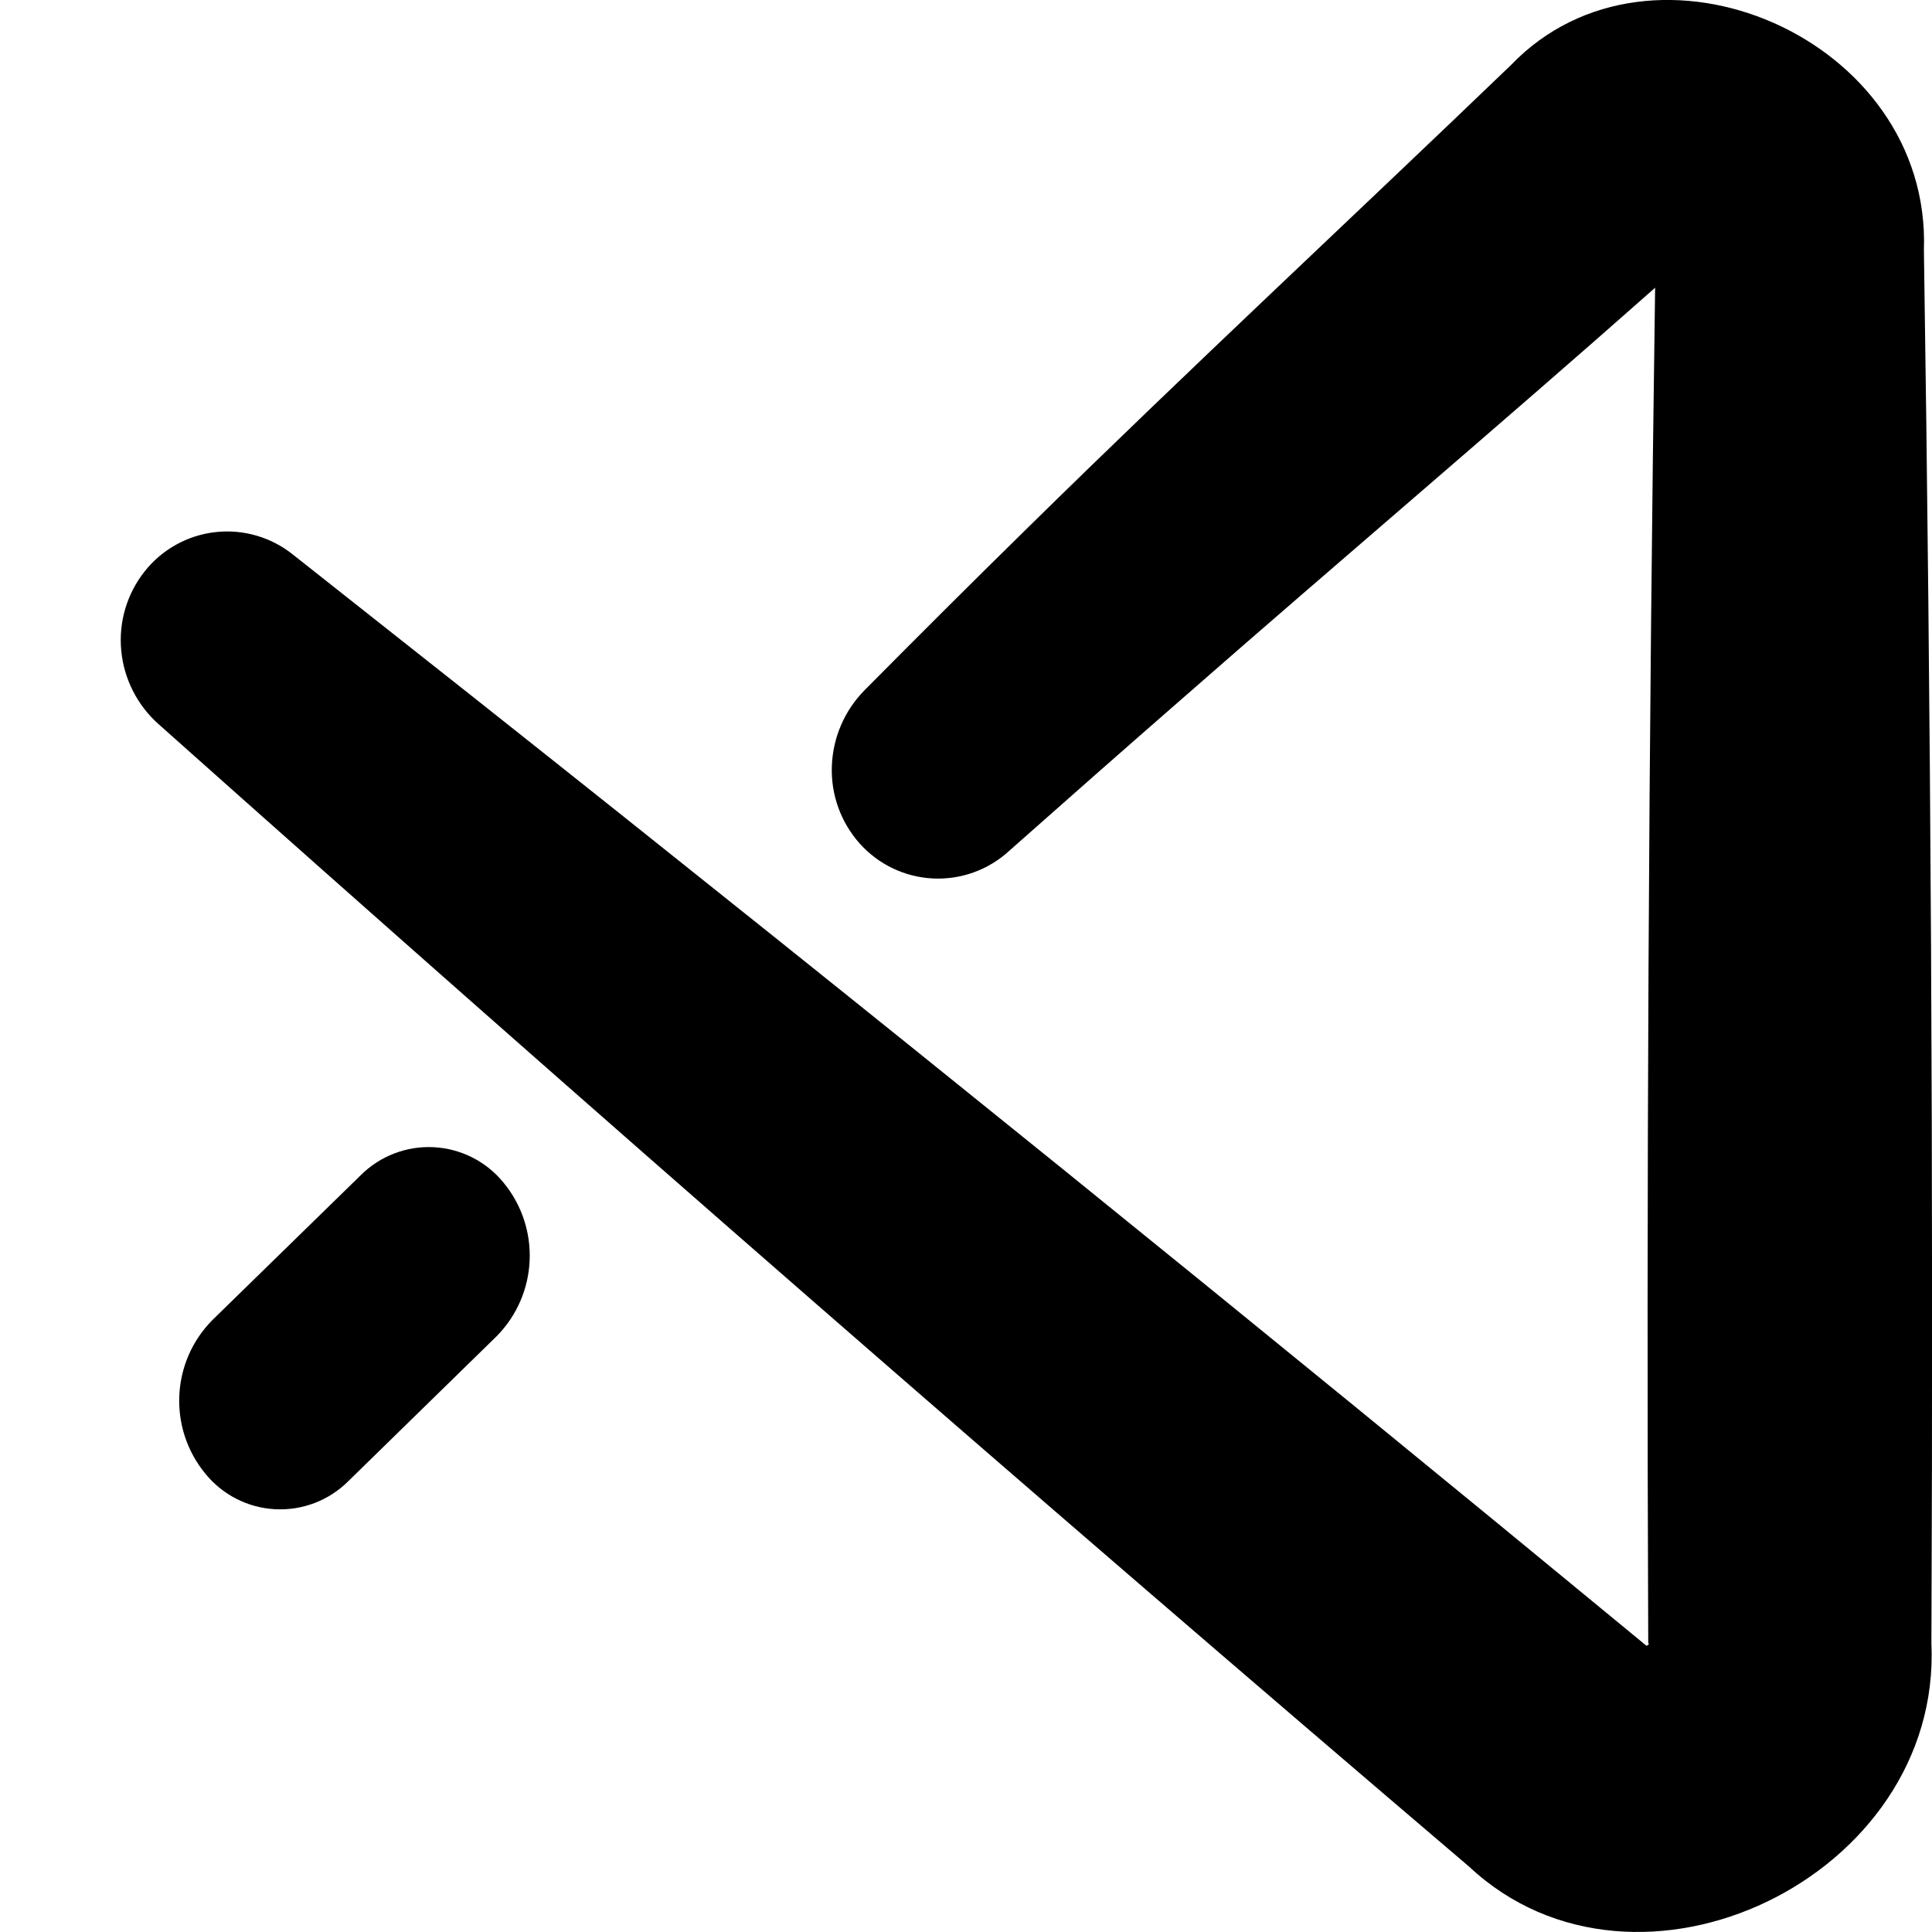
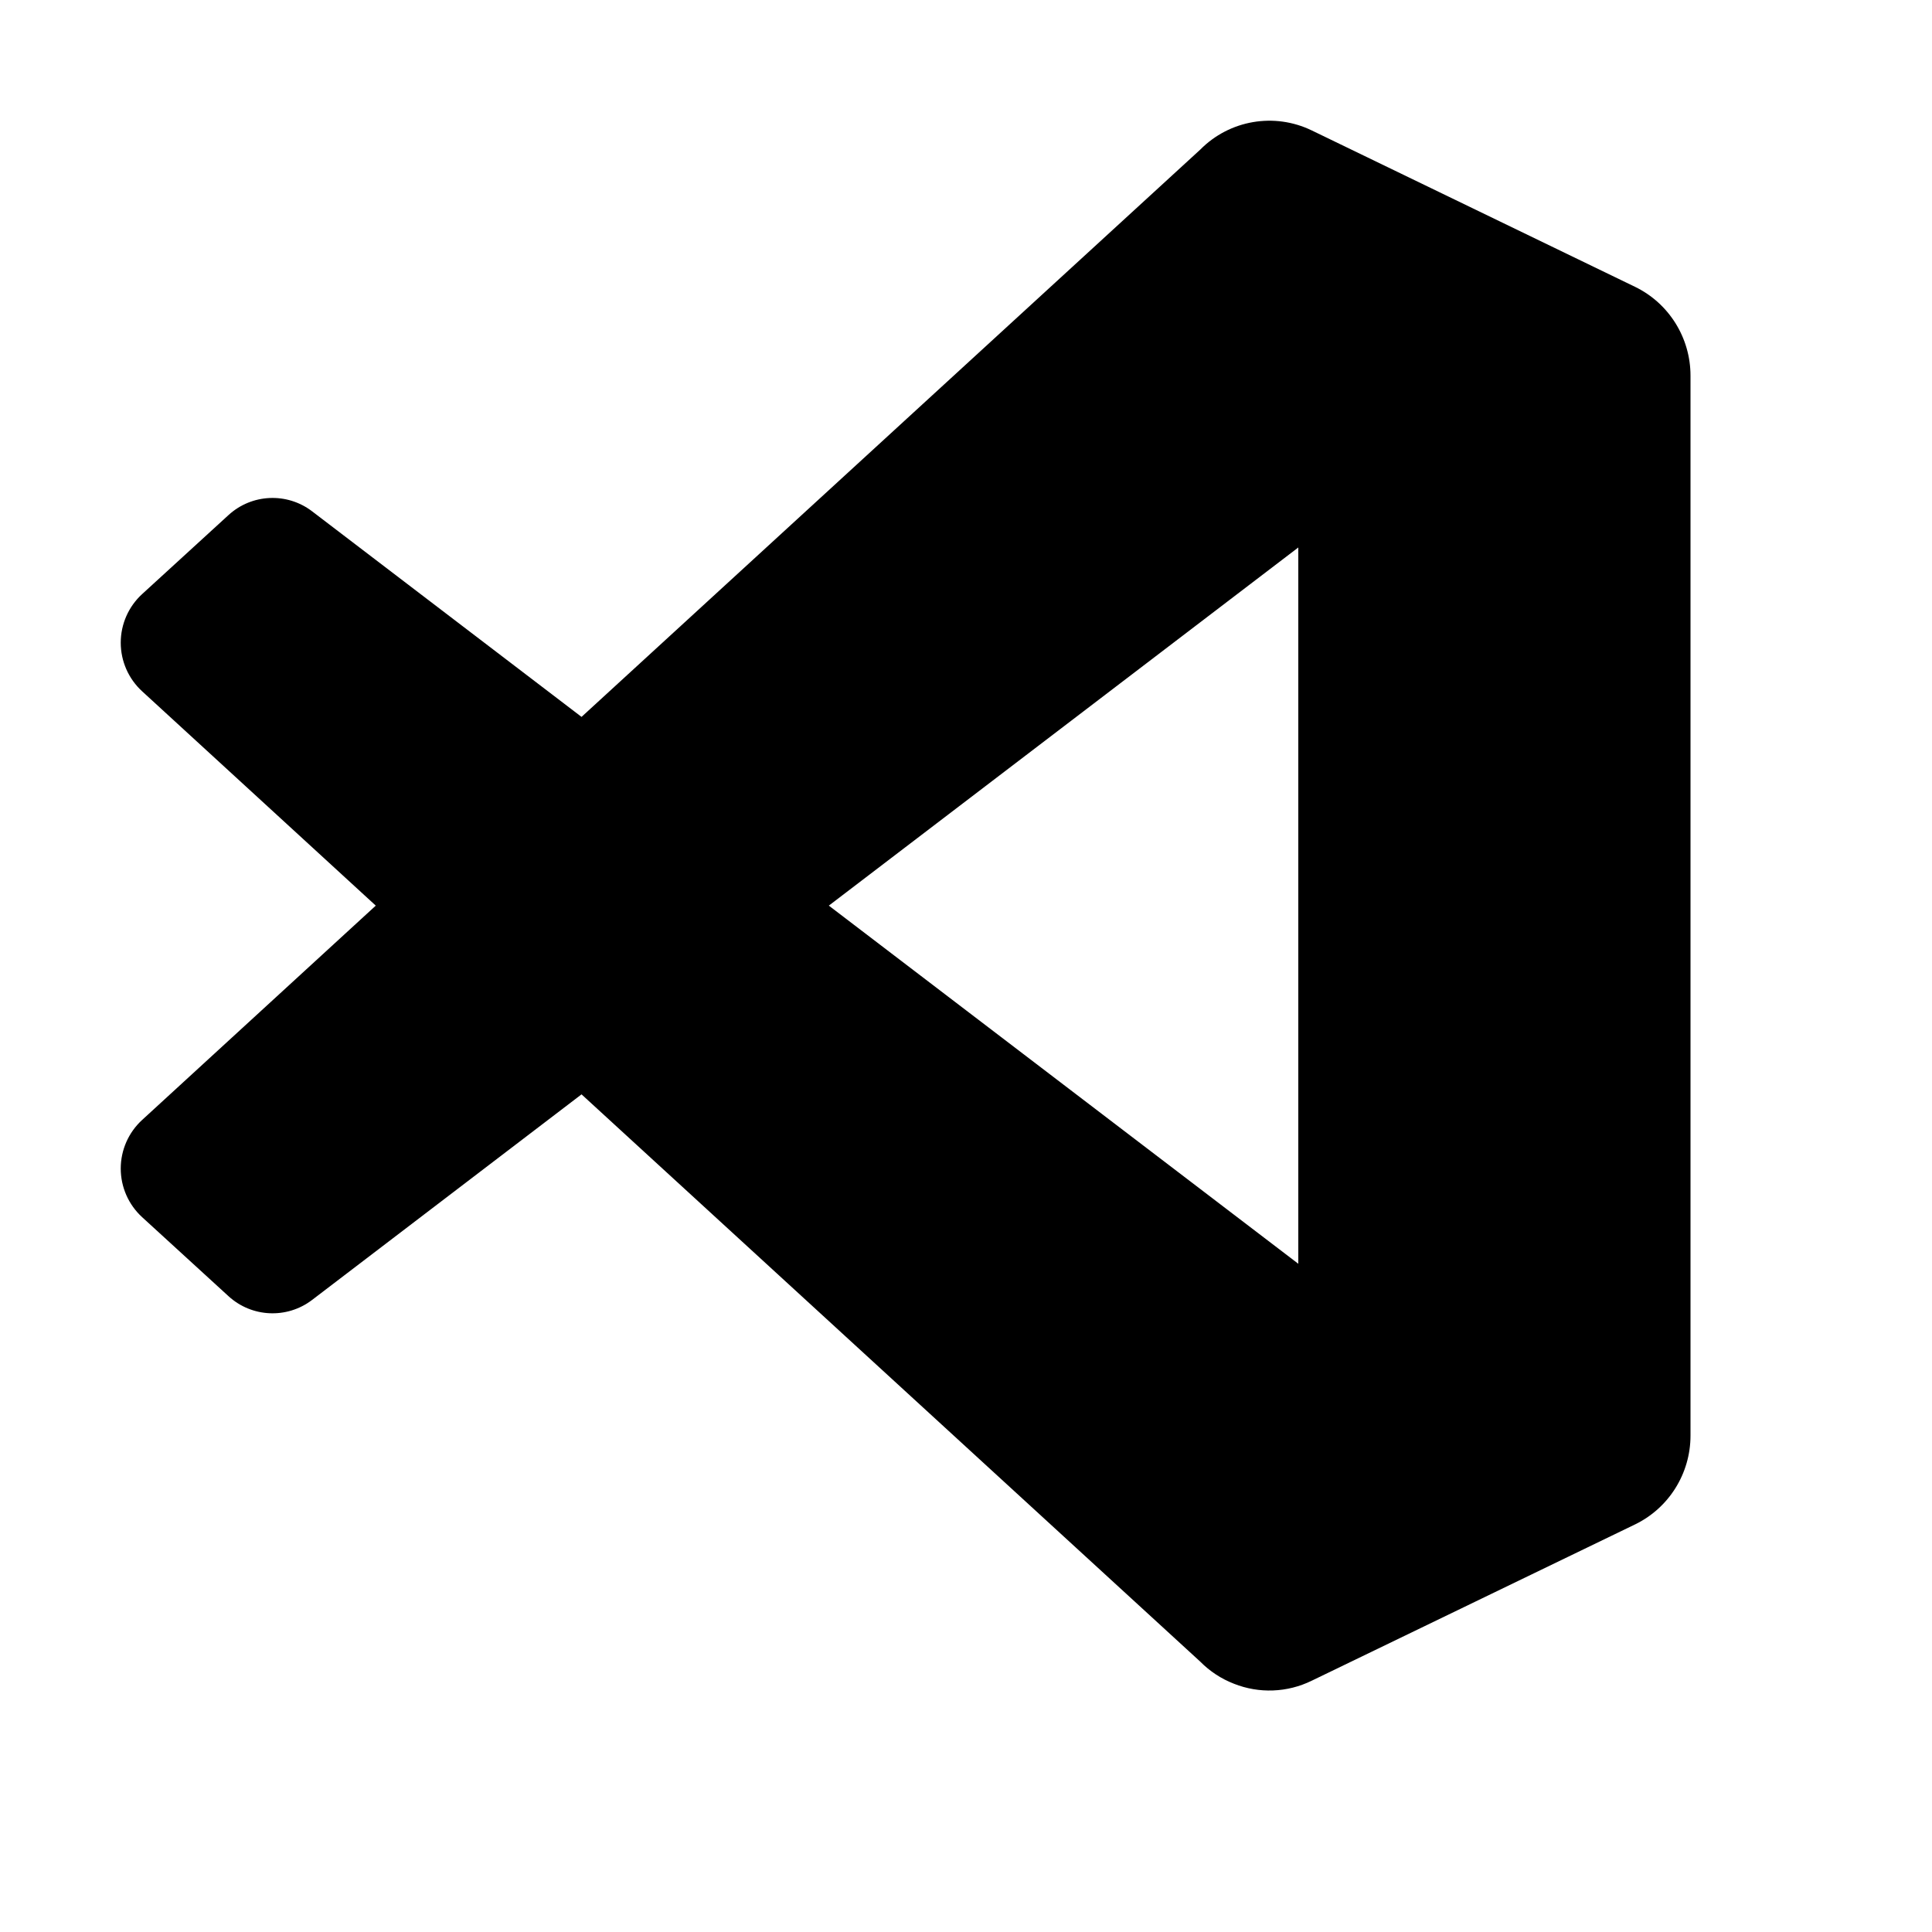
- <svg xmlns="http://www.w3.org/2000/svg" width="16" height="16" viewBox="0 0 16 16">
-   <path d="M12.515.537c1.169-1.215 3.48-.226 3.418 1.534a592.449 592.449 0 0 1 .062 11.538c.089 1.938-2.439 3.149-3.827 1.851A642.497 642.497 0 0 1 1.312 5.996a.932.932 0 0 1-.308-.609.915.915 0 0 1 .194-.655.871.871 0 0 1 1.232-.136l1.493 1.18a641.007 641.007 0 0 1 9.708 7.85c.008.011.036-.018.019-.017a605.558 605.558 0 0 1 .057-11.226c-1.308 1.157-2.63 2.275-3.926 3.411-.477.416-.948.831-1.424 1.253a.87.87 0 0 1-1.237-.061.912.912 0 0 1-.231-.641.941.941 0 0 1 .27-.628c.452-.456.902-.905 1.36-1.354 1.324-1.302 2.677-2.558 3.996-3.826ZM2.986 9.734a.798.798 0 0 1 1.184.06.95.95 0 0 1-.057 1.272l-1.228 1.2a.798.798 0 0 1-1.183-.06.95.95 0 0 1 .055-1.272l1.229-1.2Z" />
+ <svg xmlns="http://www.w3.org/2000/svg" width="16" height="16" aria-hidden="true" viewBox="0 0 16 16">
+   <path d="M10.863 13.919a.796.796 0 0 1-.644.025.795.795 0 0 1-.279-.183L4.816 9.063l-2.232 1.703a.54.54 0 0 1-.691-.031l-.716-.655a.546.546 0 0 1 0-.805L3.112 7.5 1.177 5.725a.546.546 0 0 1 0-.805l.716-.655a.54.54 0 0 1 .691-.031l2.232 1.703L9.94 1.239a.805.805 0 0 1 .923-.159l2.677 1.295c.281.136.46.422.46.736V8h-3.248V4.534L6.864 7.5l3.888 2.966V8H14v3.889c0 .314-.179.6-.46.736l-2.677 1.294Z" />
</svg>
